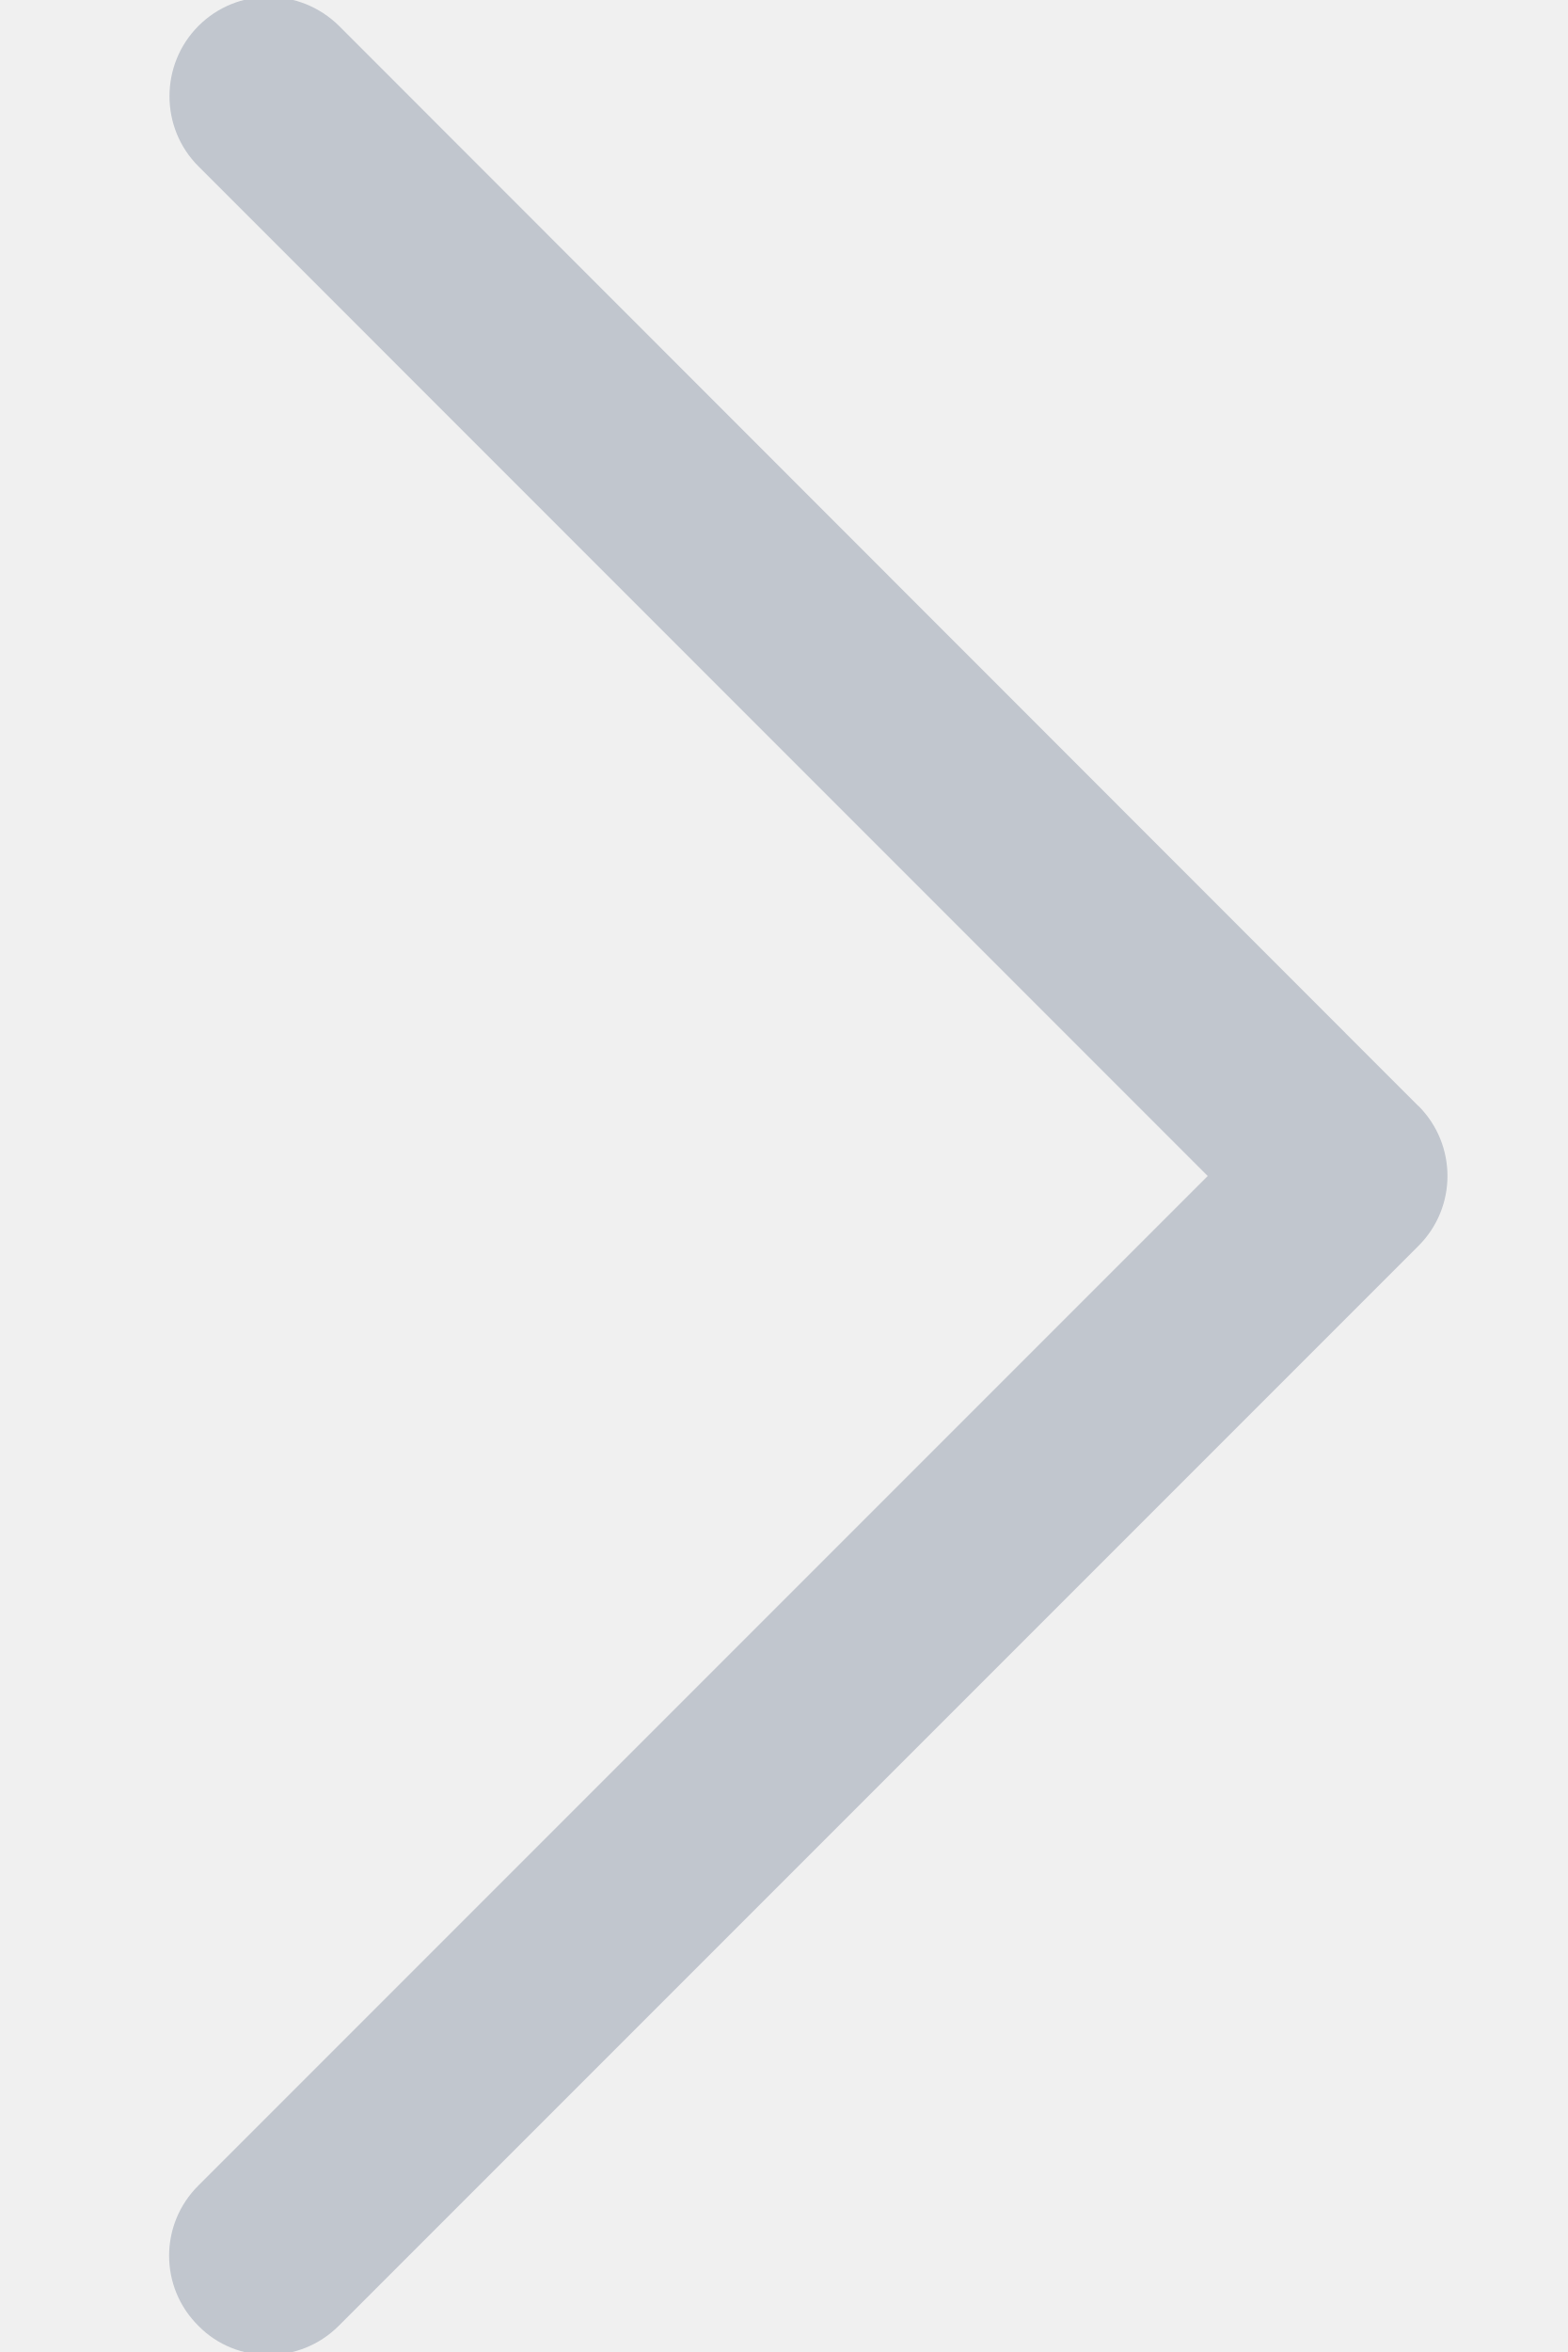
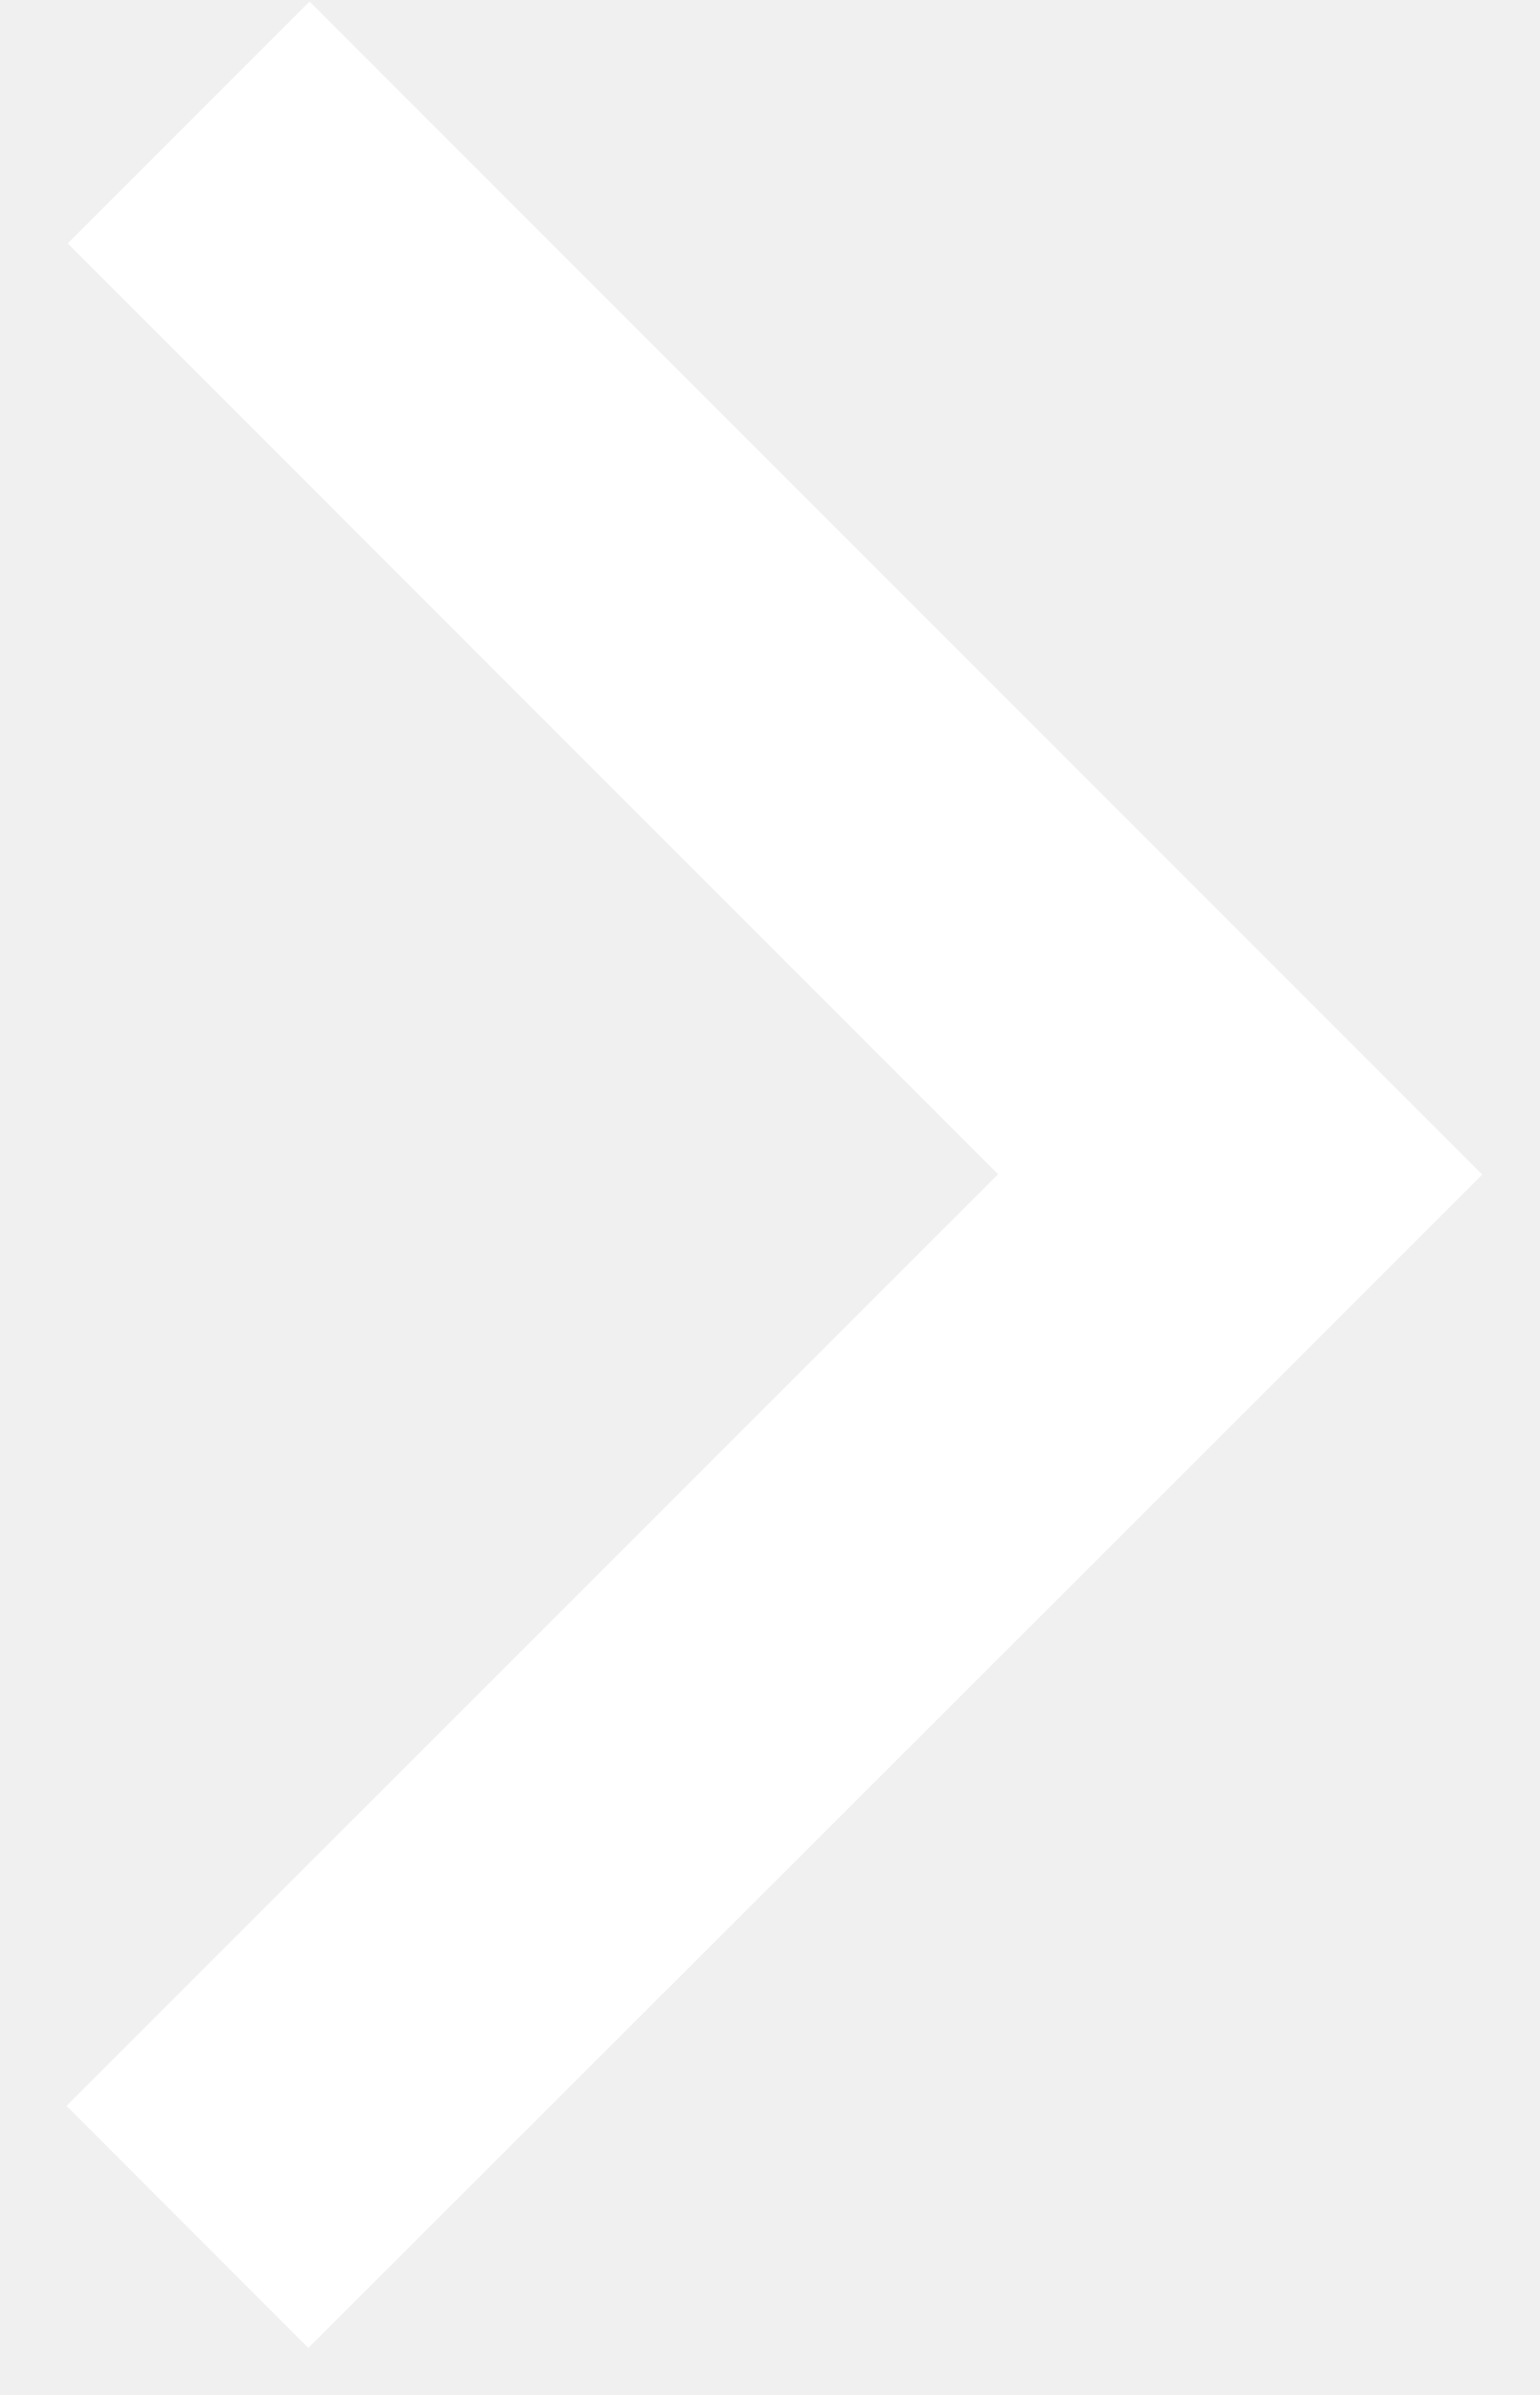
- <svg xmlns="http://www.w3.org/2000/svg" width="8" height="12" viewBox="0 0 8 12">
-   <path fill="#C1C6CE" d="M7.237 5.642L1.73.132c-.2-.197-.52-.197-.717 0s-.198.52 0 .717L6.163 6l-5.15 5.15c-.2.198-.2.52 0 .717.098.1.228.148.357.148.13 0 .26-.05.358-.148l5.51-5.51c.198-.197.198-.517 0-.715z" />
+ <svg xmlns="http://www.w3.org/2000/svg" width="9px" height="14px" viewBox="0 0 9 14" version="1.1">
+   <g id="Styleguide" stroke="none" stroke-width="1" fill="none" fill-rule="evenodd">
+     <g transform="translate(-1169, -2382)" fill="#FFFFFF" id="Фильтры,-пагинатор,-соцкнопки">
+       <g transform="translate(73, 2238)">
+         <g id="Пагинатор-нажатие" transform="translate(968, 137)">
+           <polygon id="&lt;" transform="translate(132.5, 14) rotate(-180) translate(-132.5, -14) " points="136.611 8.69 131.164 14.136 136.604 19.577 135.19 20.991 128.333 14.134 129.747 12.72 135.197 7.275" />
+         </g>
+       </g>
+     </g>
+   </g>
</svg>
